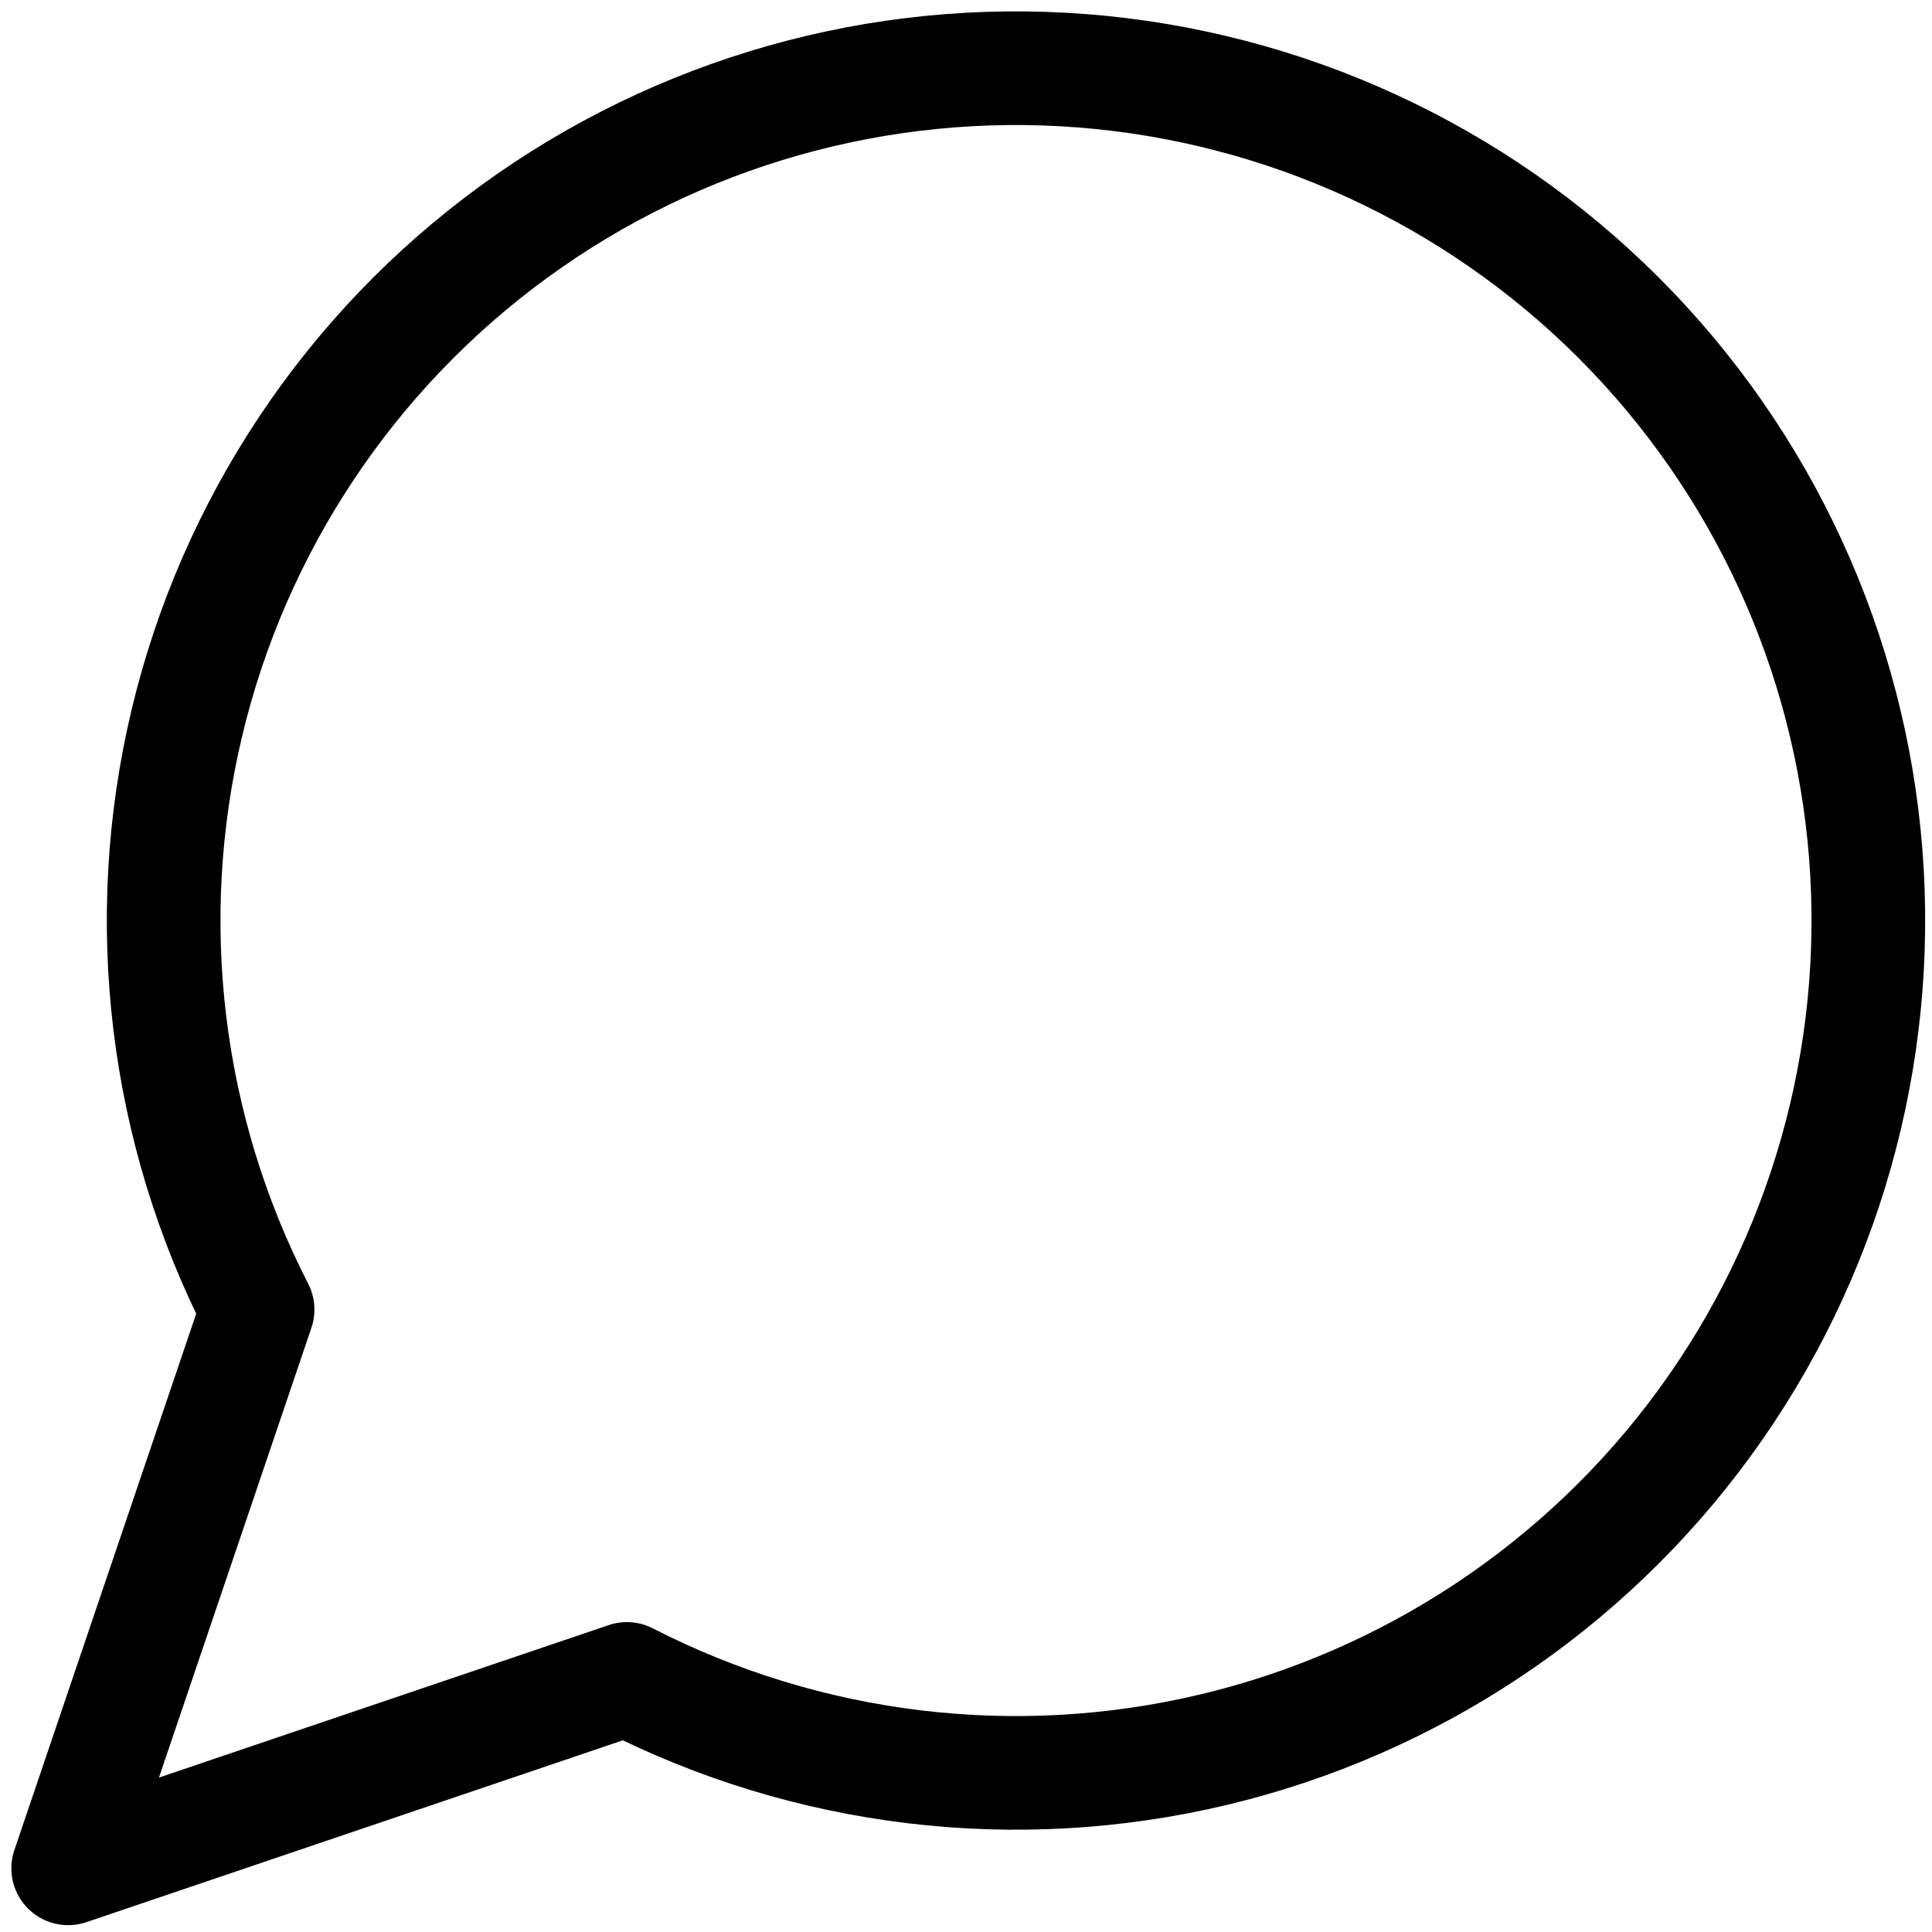
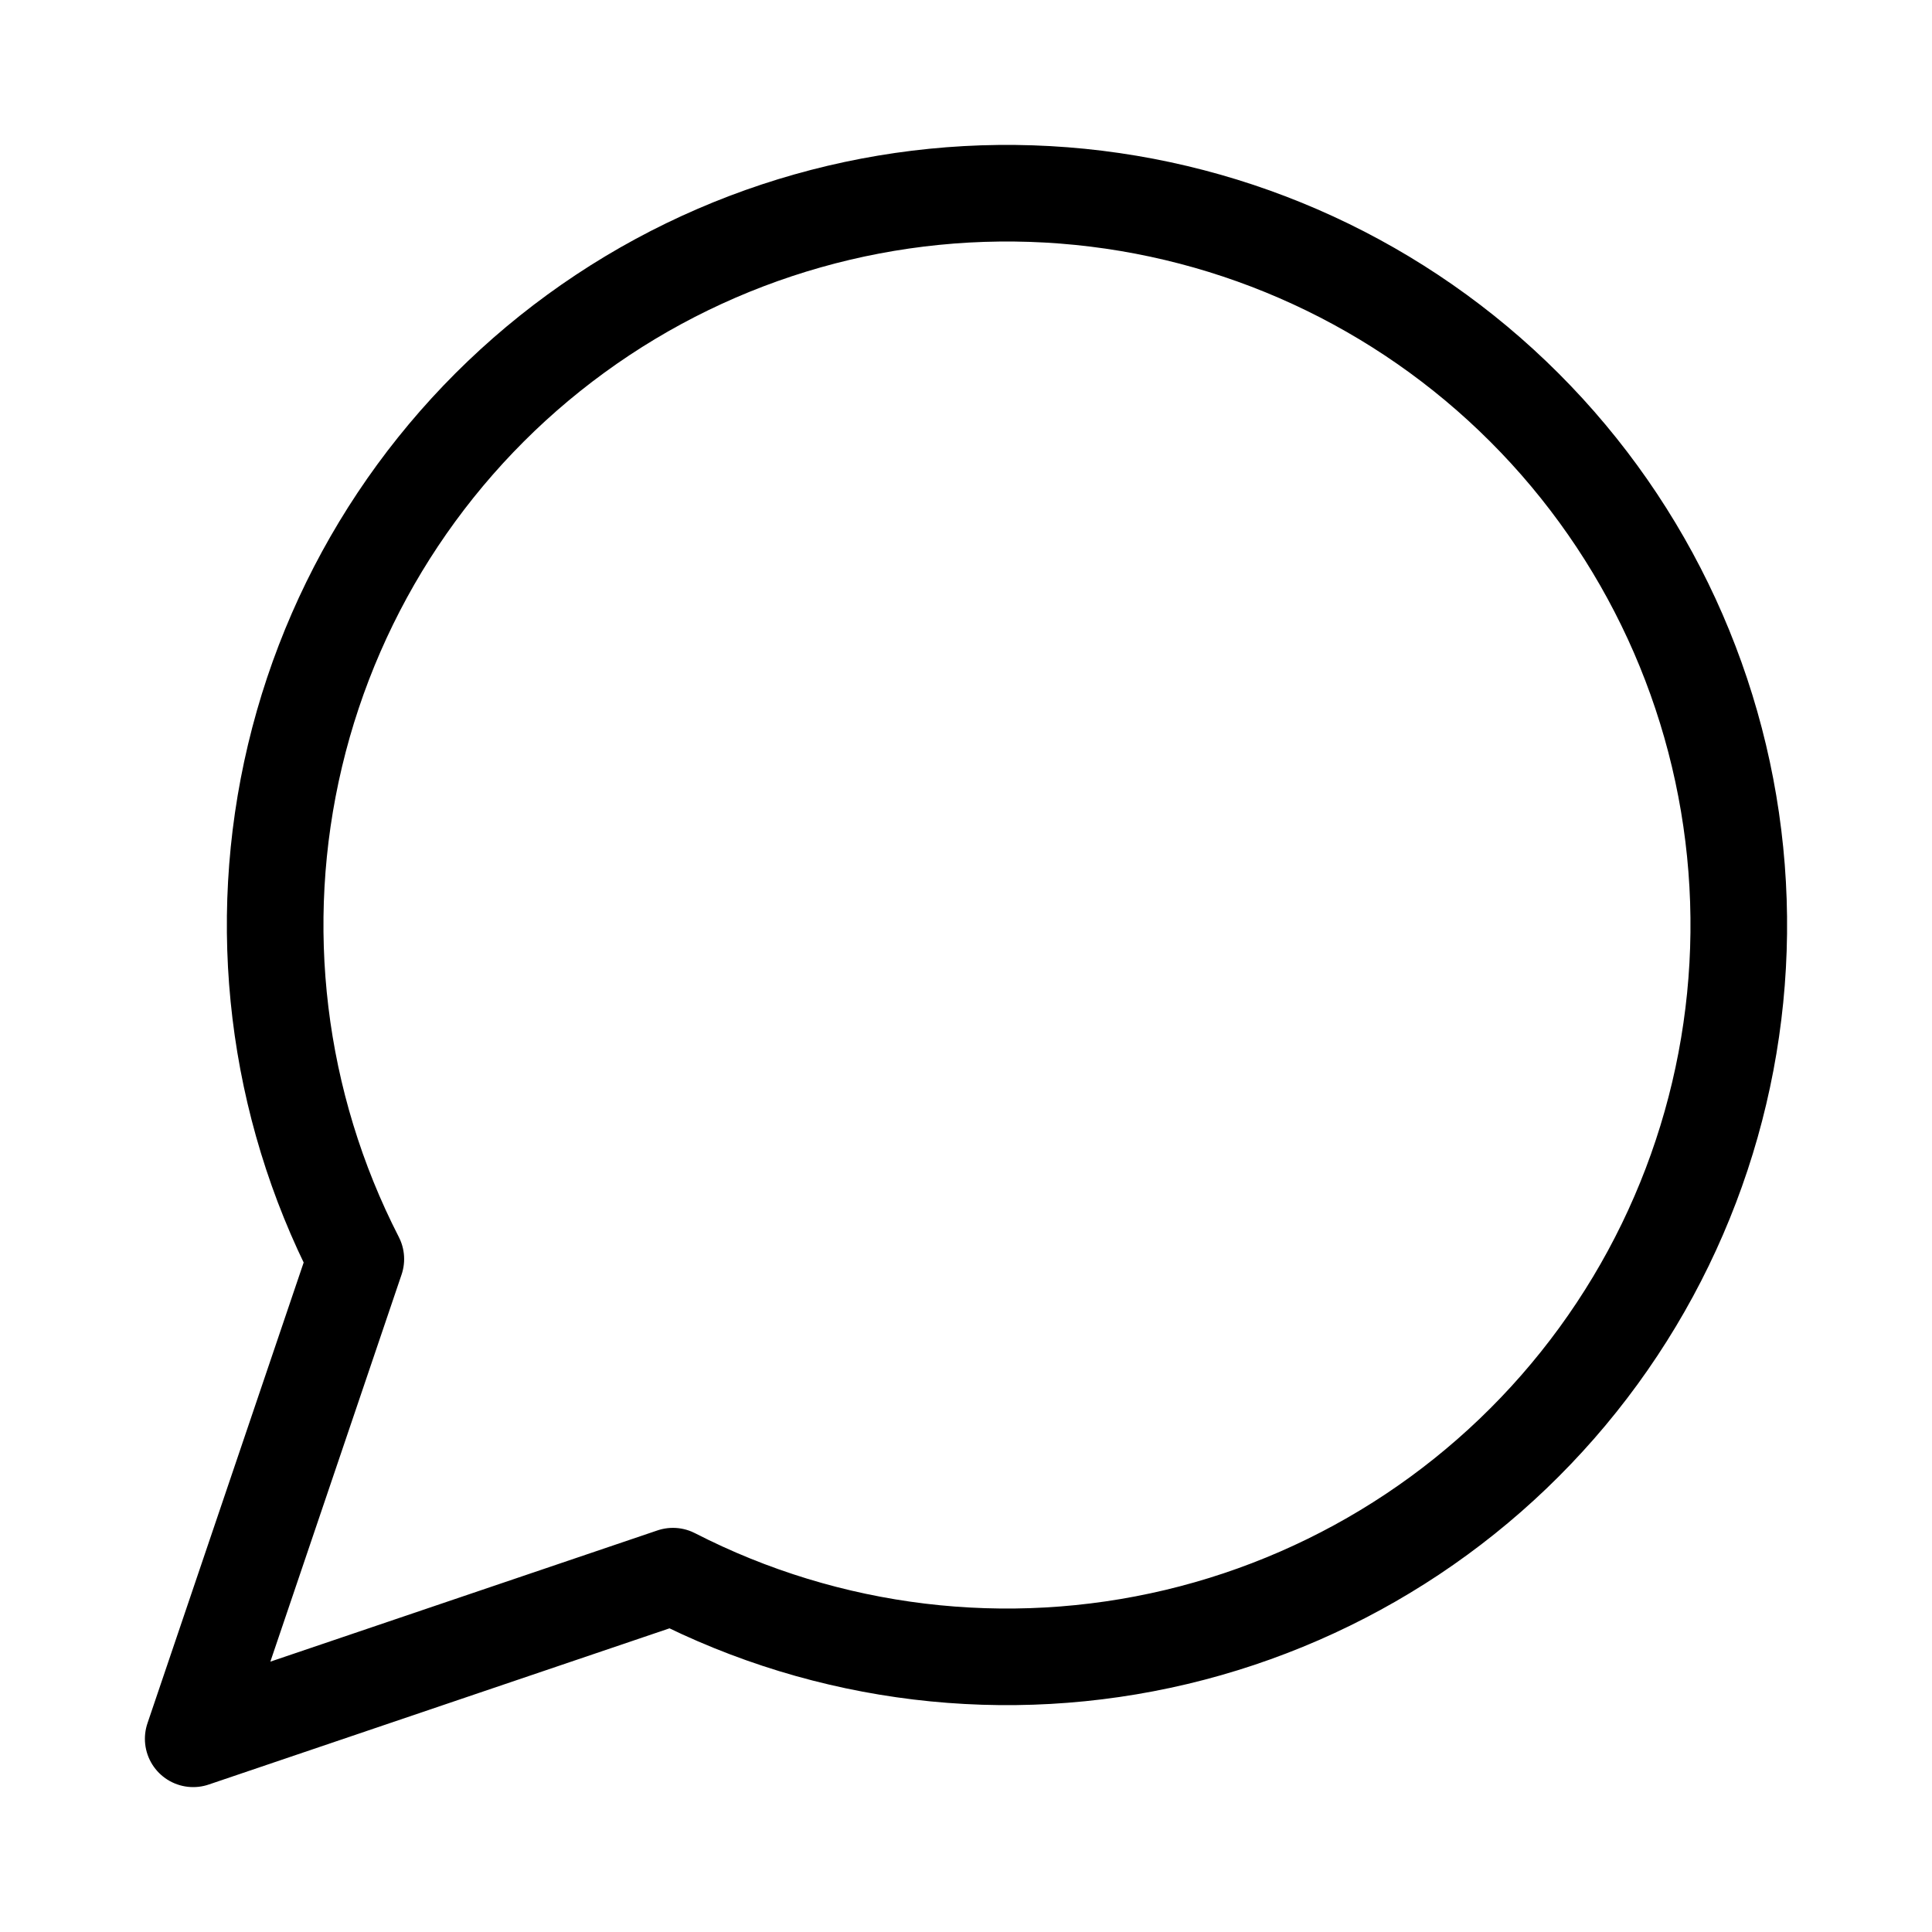
- <svg xmlns="http://www.w3.org/2000/svg" width="85" height="85" viewBox="0 0 85 85" fill="none">
-   <path d="M27.583 73.866C35.536 77.945 44.684 79.05 53.379 76.982C62.074 74.913 69.744 69.807 75.007 62.584C80.271 55.36 82.781 46.494 82.086 37.583C81.391 28.673 77.536 20.303 71.216 13.983C64.896 7.664 56.527 3.809 47.616 3.114C38.705 2.418 29.84 4.929 22.616 10.192C15.392 15.455 10.286 23.126 8.218 31.821C6.149 40.516 7.254 49.664 11.333 57.616L3 82.199L27.583 73.866Z" stroke="black" stroke-width="5" stroke-linecap="round" stroke-linejoin="round" />
+ <svg xmlns="http://www.w3.org/2000/svg" width="100" height="100" viewBox="0 0 100 100" fill="none">
+   <path d="M34.832 81.582C42.865 85.703 52.105 86.819 60.888 84.73C69.671 82.64 77.419 77.482 82.735 70.186C88.052 62.889 90.587 53.934 89.885 44.933C89.183 35.932 85.289 27.478 78.905 21.095C72.522 14.711 64.068 10.817 55.067 10.115C46.066 9.413 37.111 11.948 29.814 17.265C22.518 22.581 17.36 30.329 15.27 39.112C13.181 47.895 14.297 57.135 18.418 65.168L10 90L34.832 81.582Z" stroke="black" stroke-width="5" stroke-linecap="round" stroke-linejoin="round" />
</svg>
